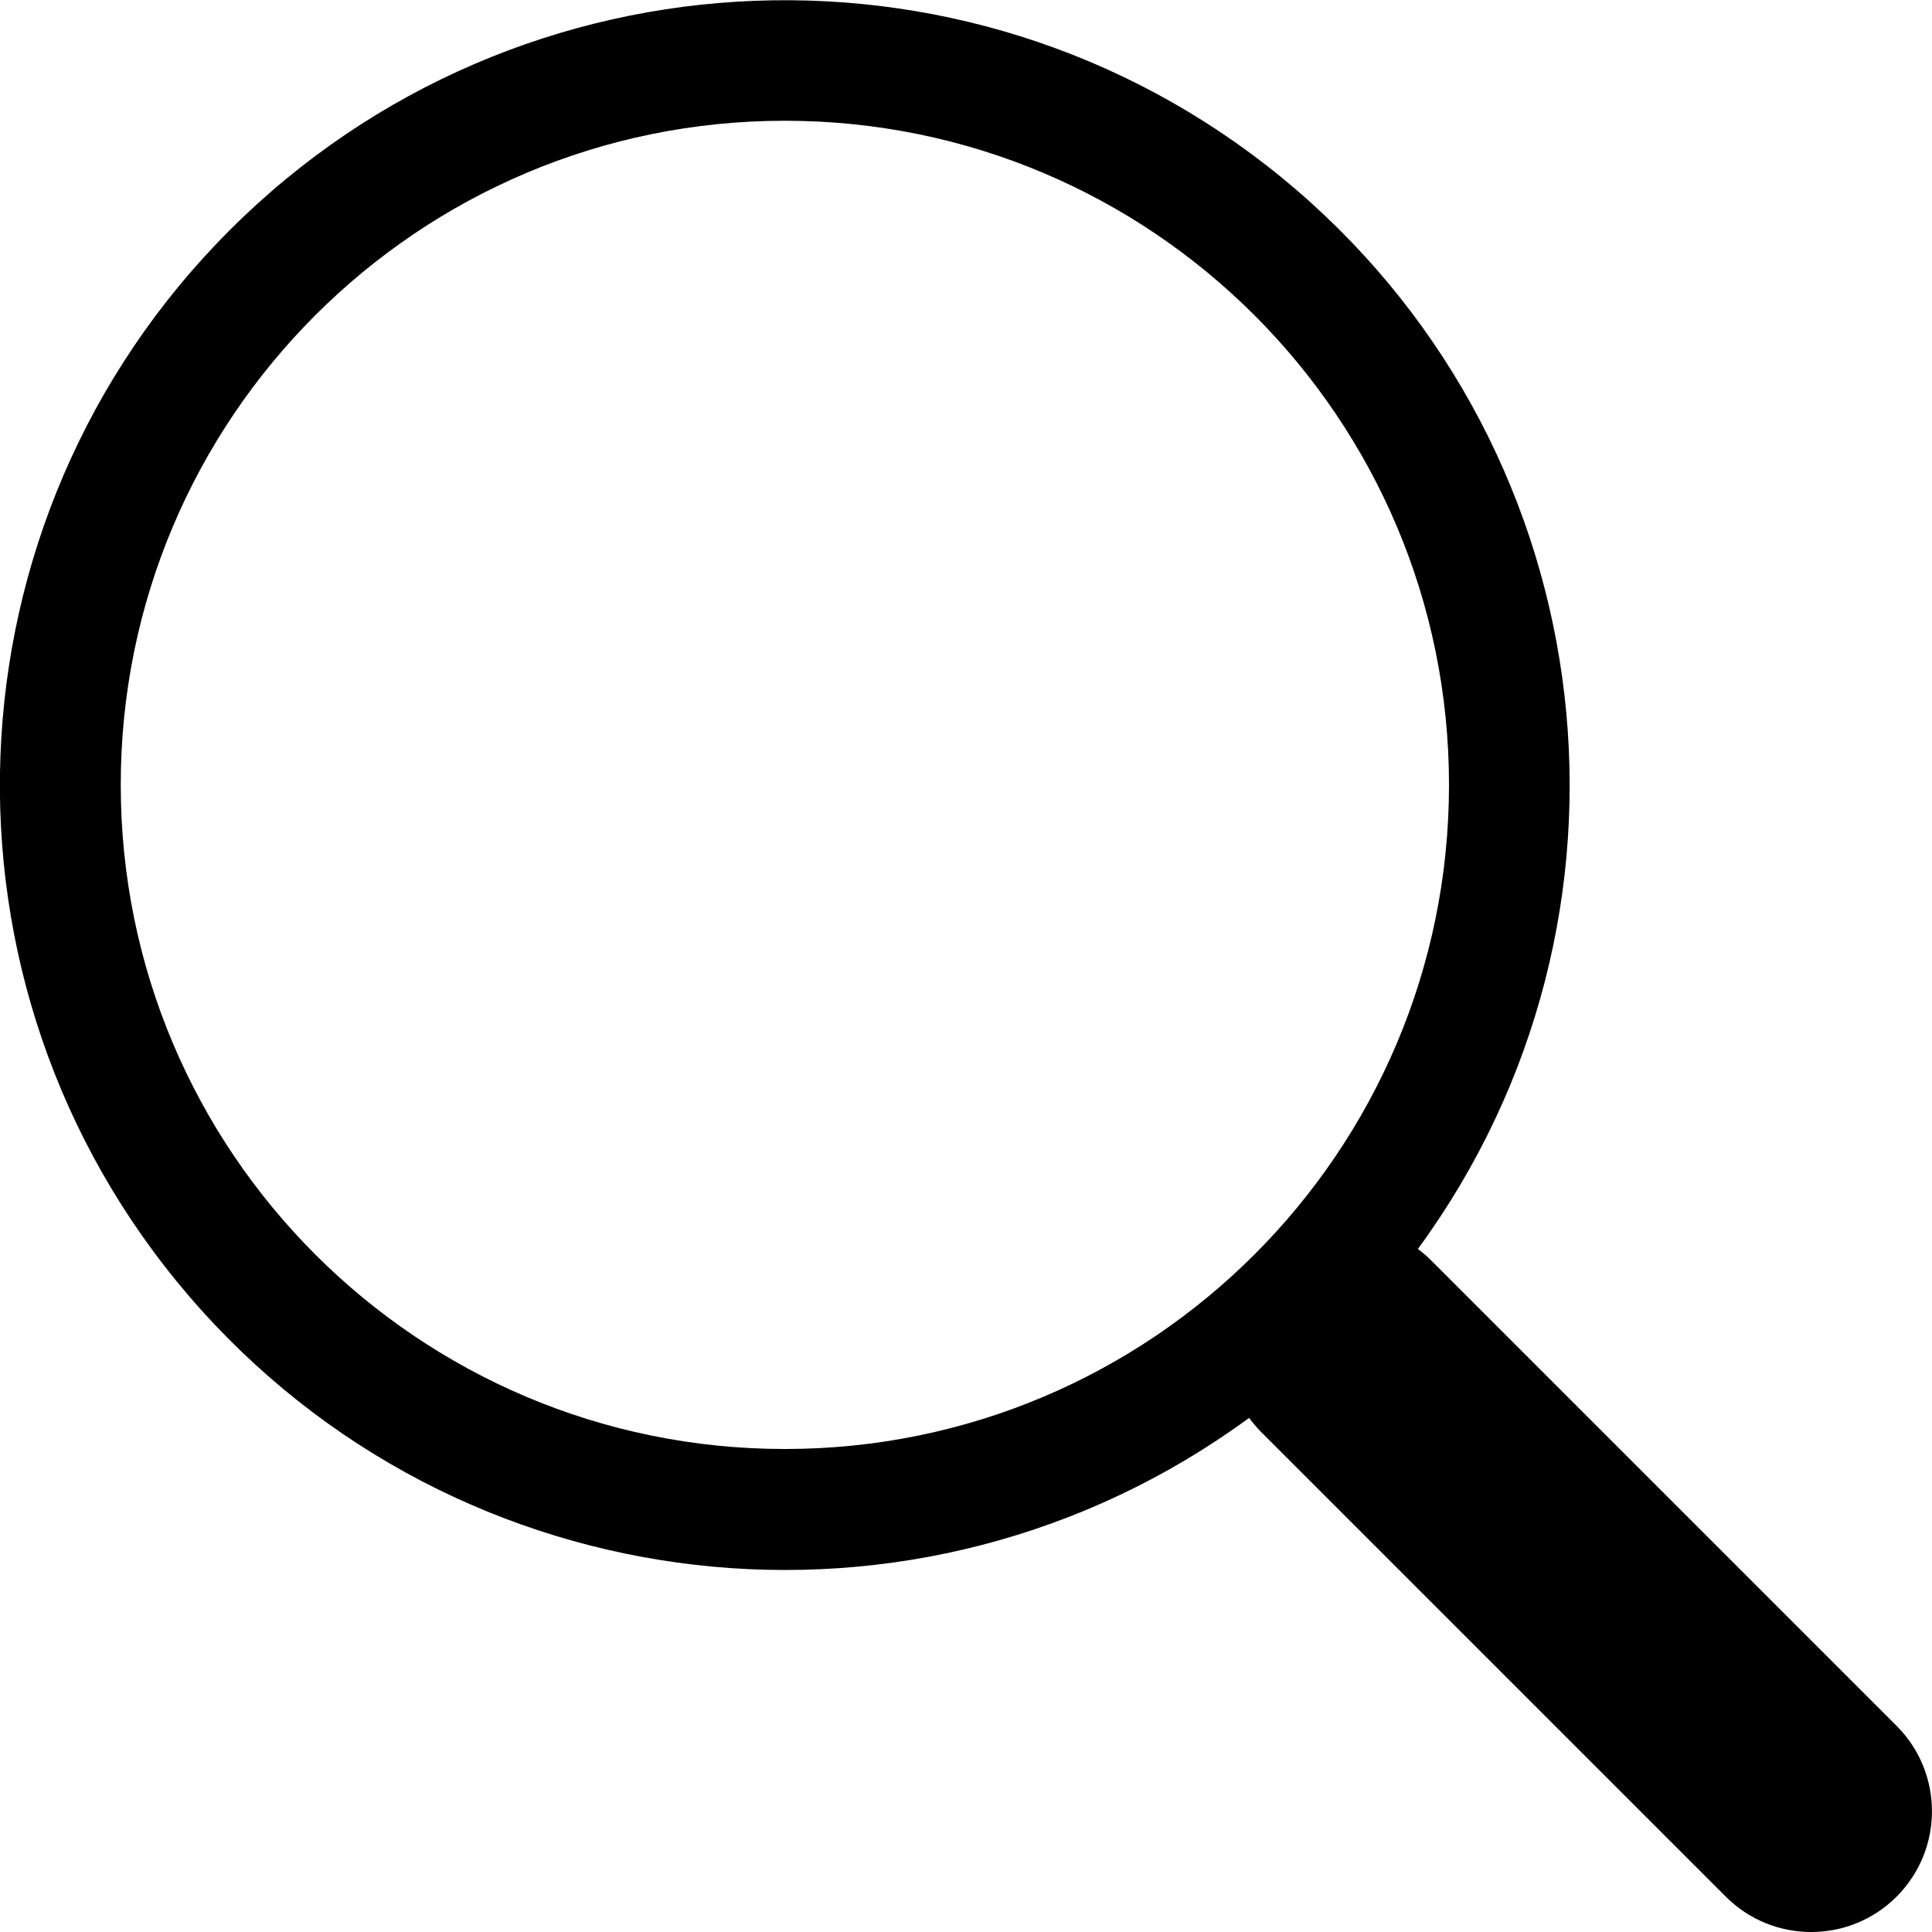
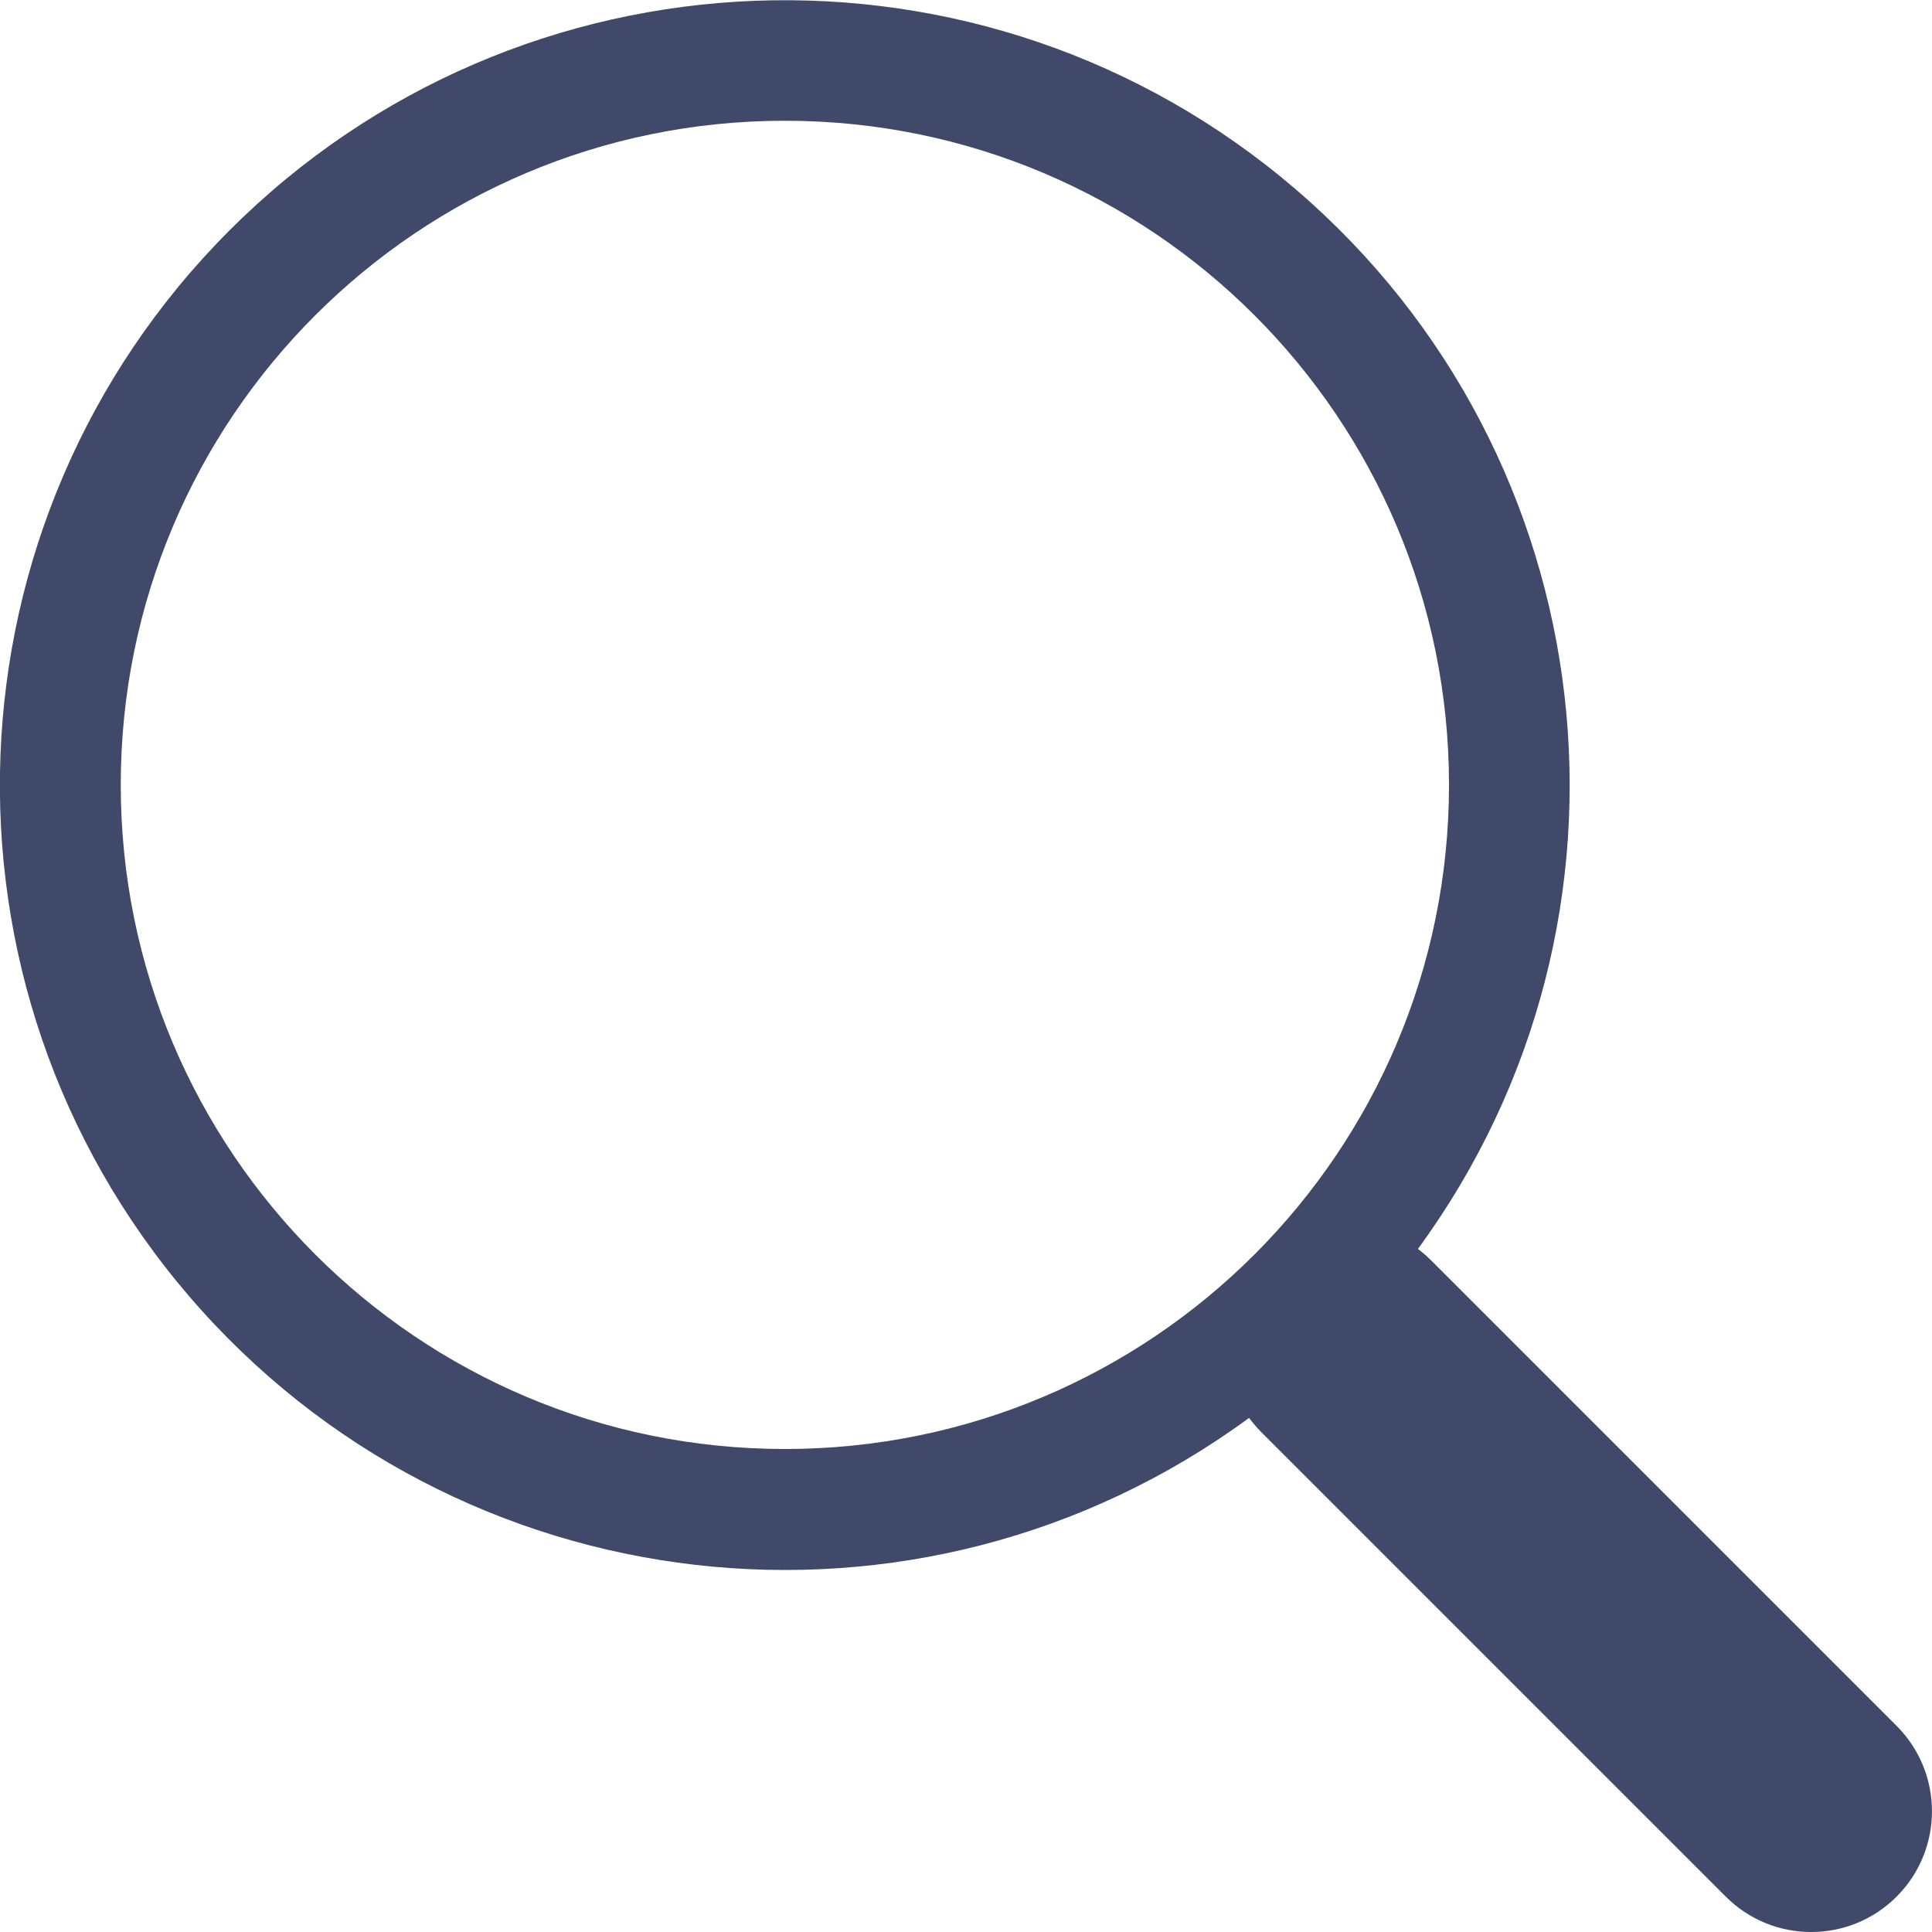
- <svg xmlns="http://www.w3.org/2000/svg" width="16" height="16" fill="currentColor" class="bi bi-search" viewBox="0 0 16 16">
+ <svg xmlns="http://www.w3.org/2000/svg" width="16" height="16" fill="#404969" class="bi bi-search" viewBox="0 0 16 16">
  <path d="M11.742 10.344a6.5 6.5 0 1 0-1.397 1.398h-.001c.03.04.062.078.098.115l3.85 3.85a1 1 0 0 0 1.415-1.414l-3.85-3.85a1.007 1.007 0 0 0-.115-.1zM12 6.5a5.5 5.5 0 1 1-11 0 5.5 5.5 0 0 1 11 0z" />
</svg>
